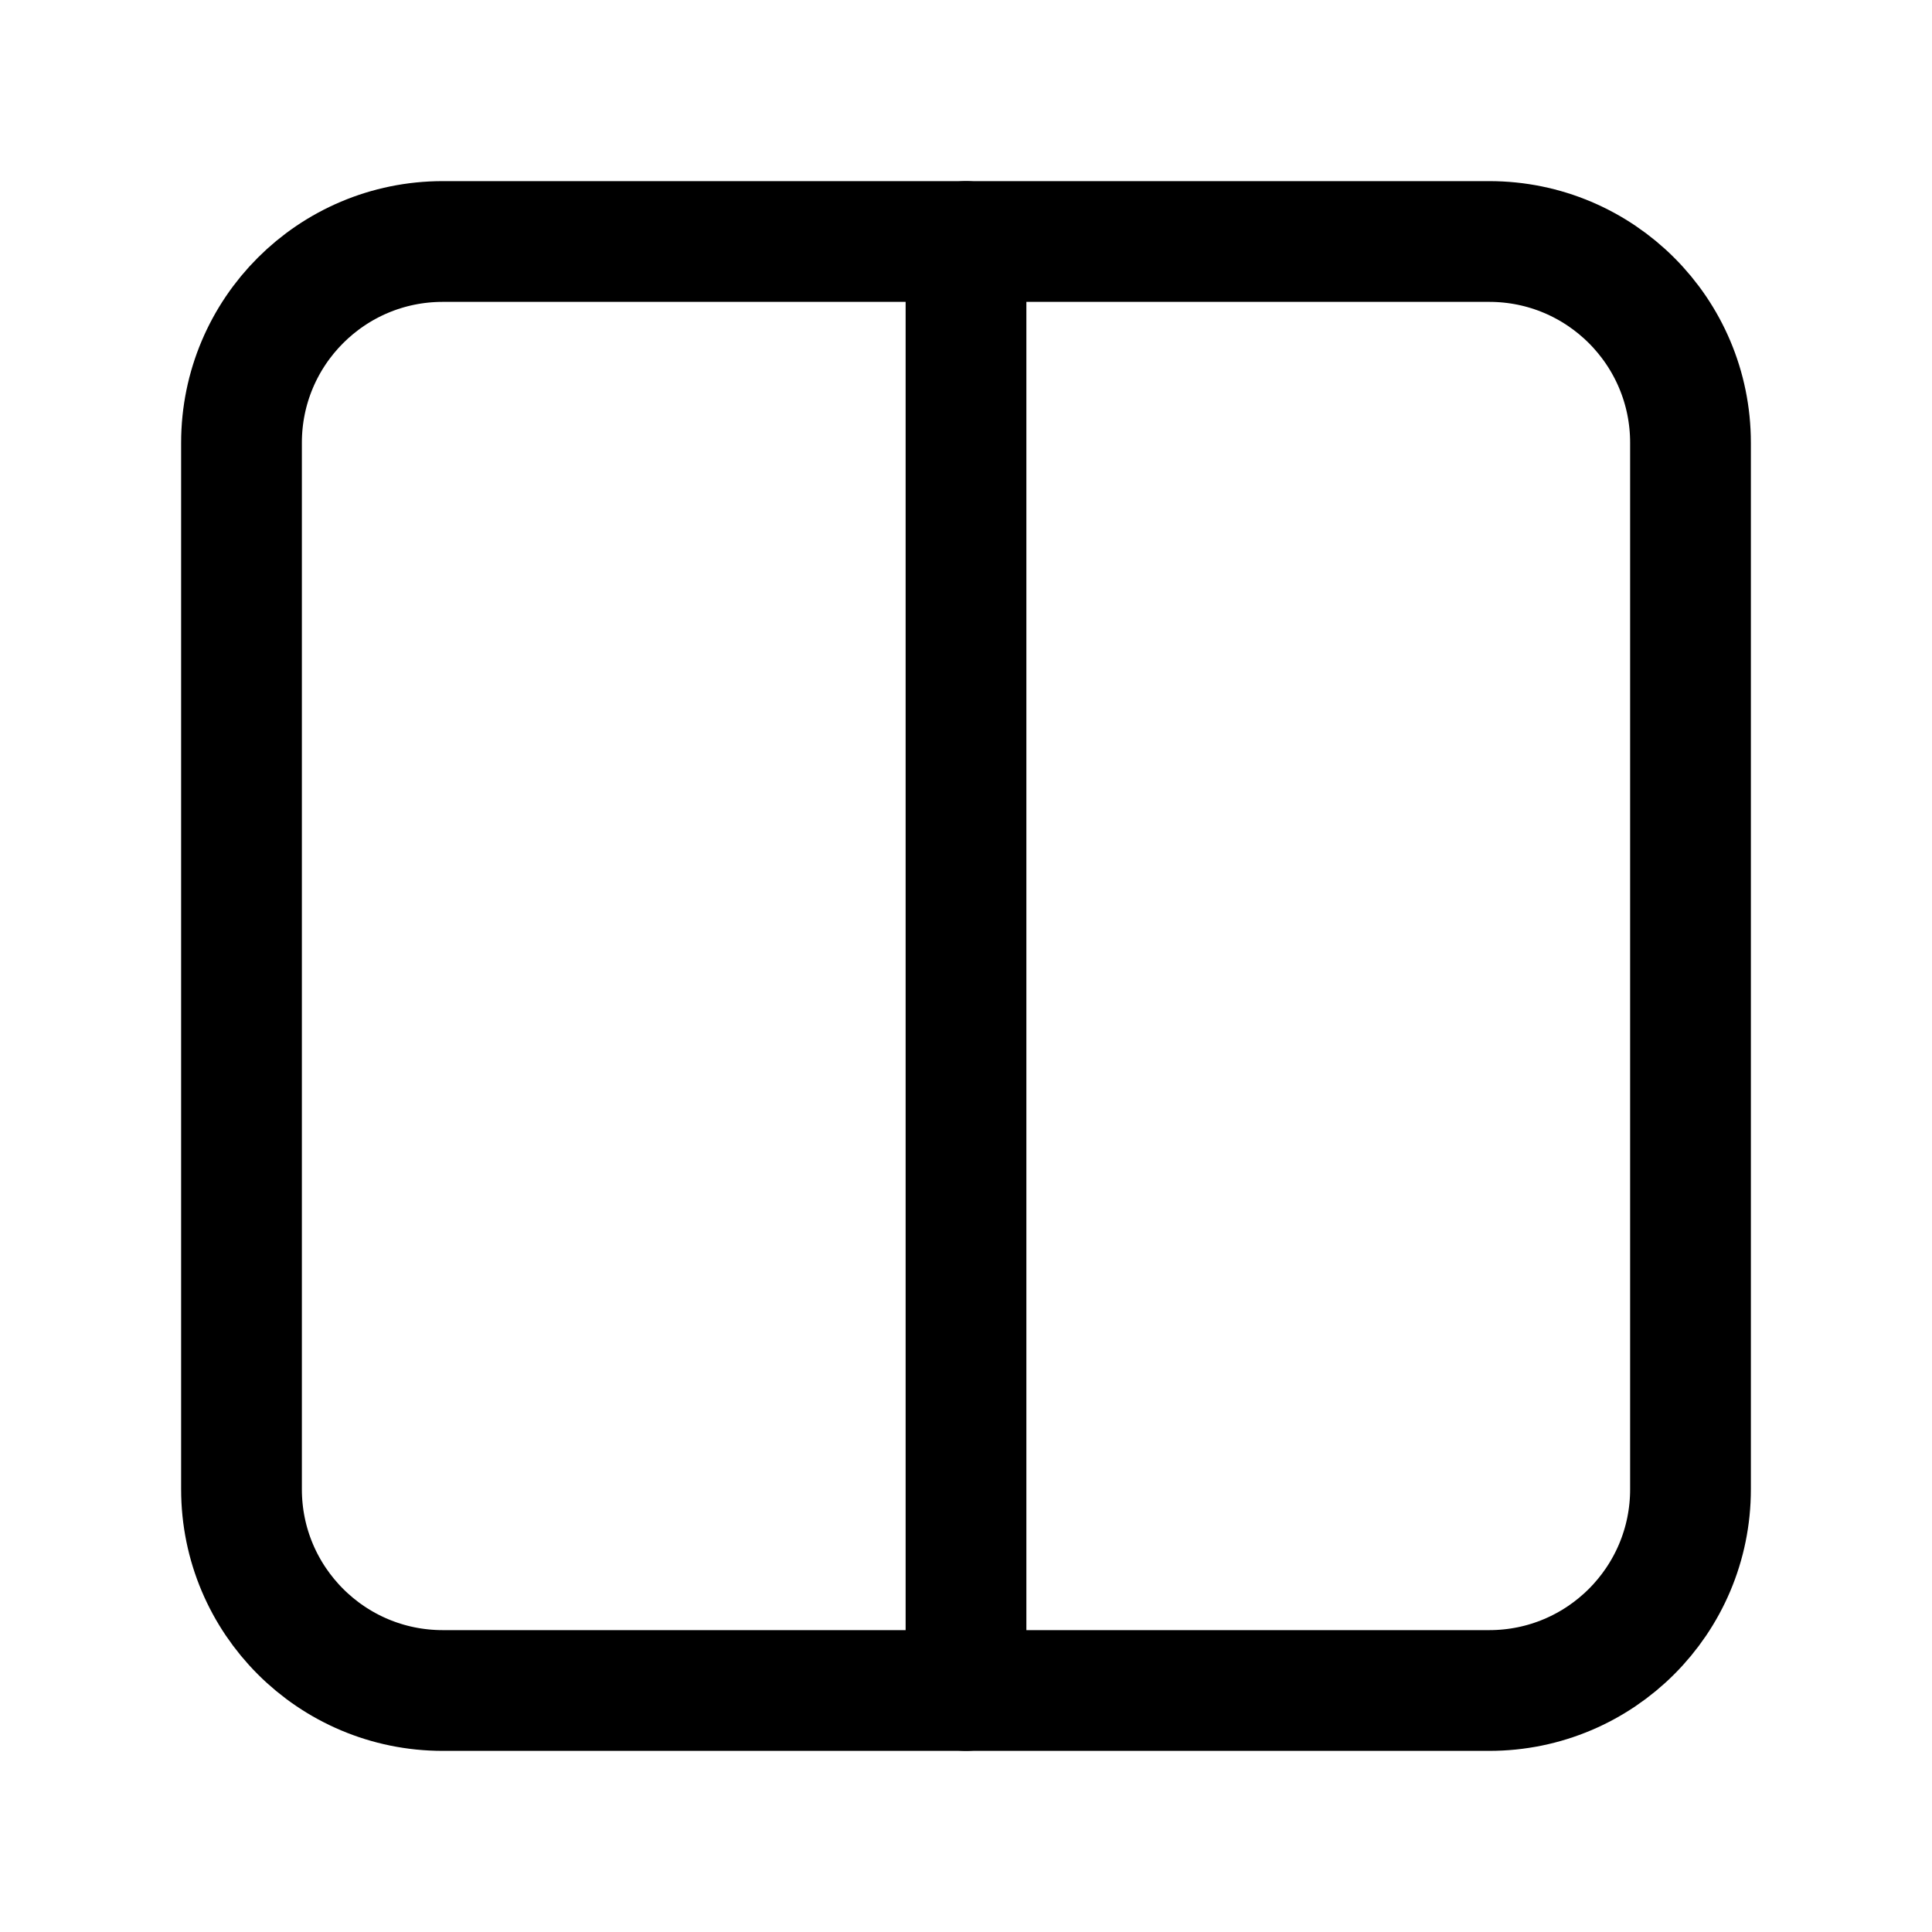
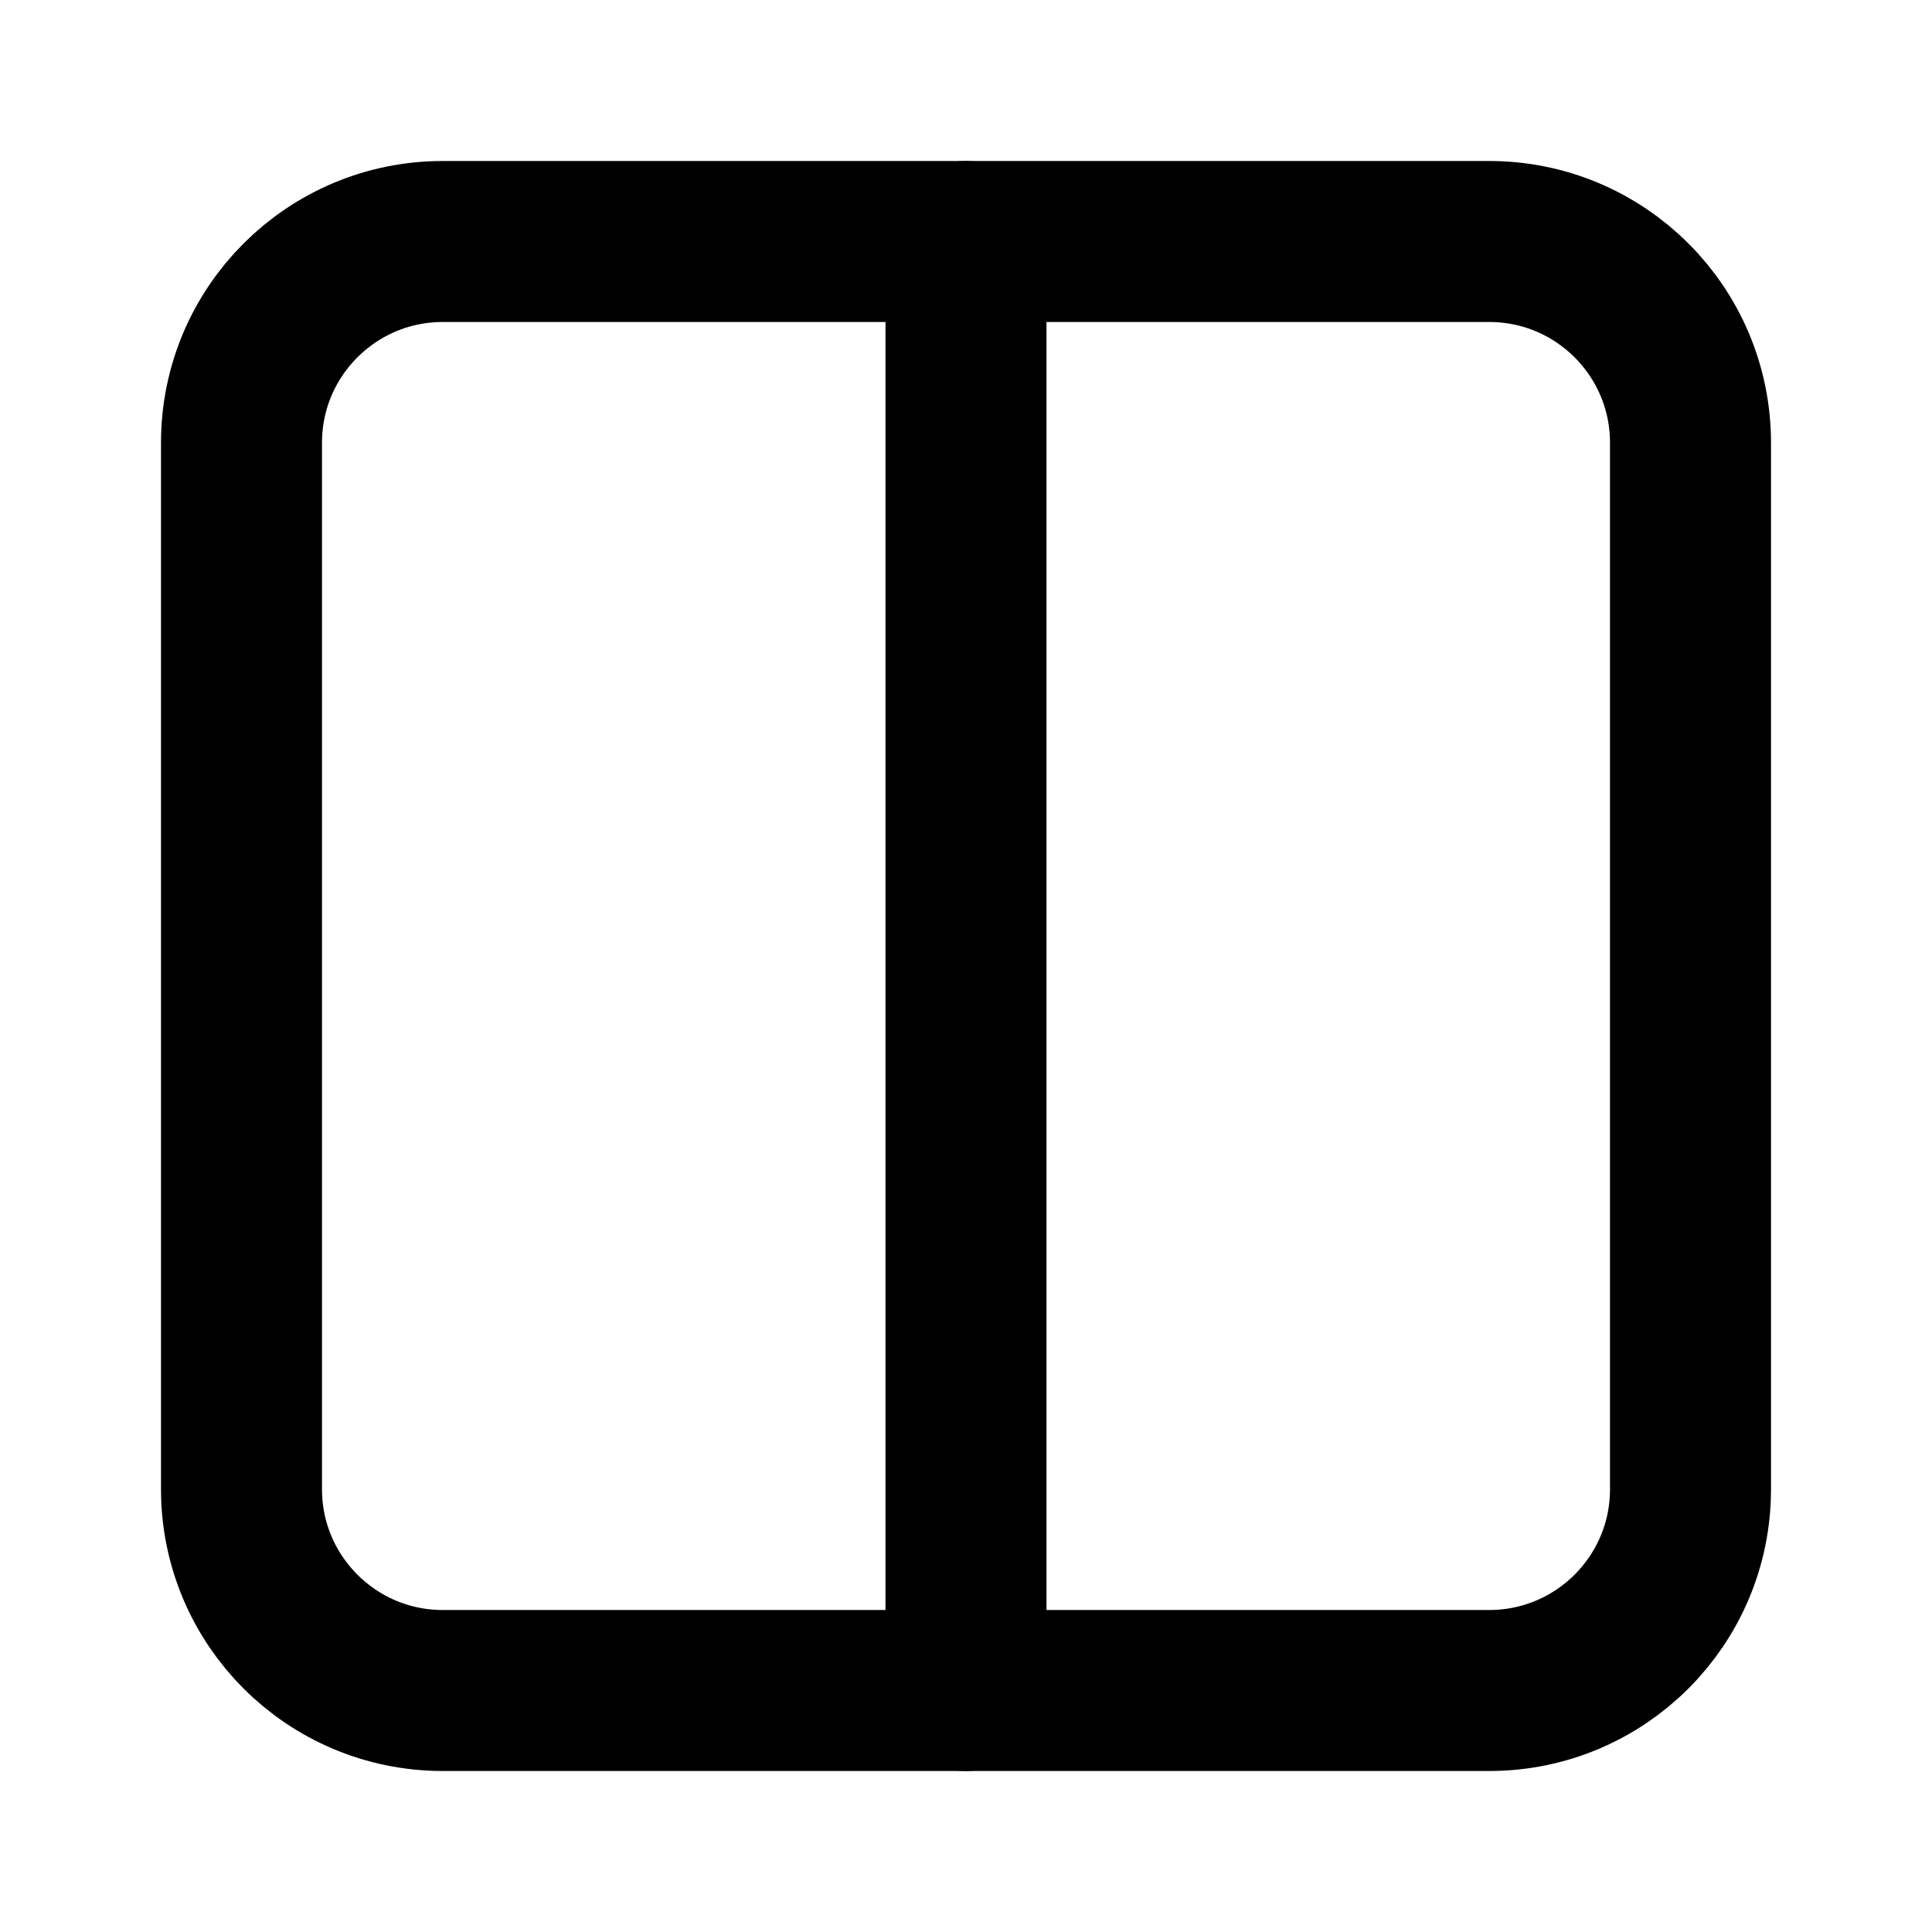
- <svg xmlns="http://www.w3.org/2000/svg" viewBox="0 0 24 24" fill="none" stroke="currentColor" stroke-width="1.5" stroke-linecap="round" stroke-linejoin="round">
+ <svg xmlns="http://www.w3.org/2000/svg" viewBox="0 0 24 24" fill="none" stroke="currentColor" stroke-width="2" stroke-linecap="round" stroke-linejoin="round">
  <rect x="3" y="3" width="18" height="18" rx="2.5" />
  <path d="M12 3v18" />
</svg>
